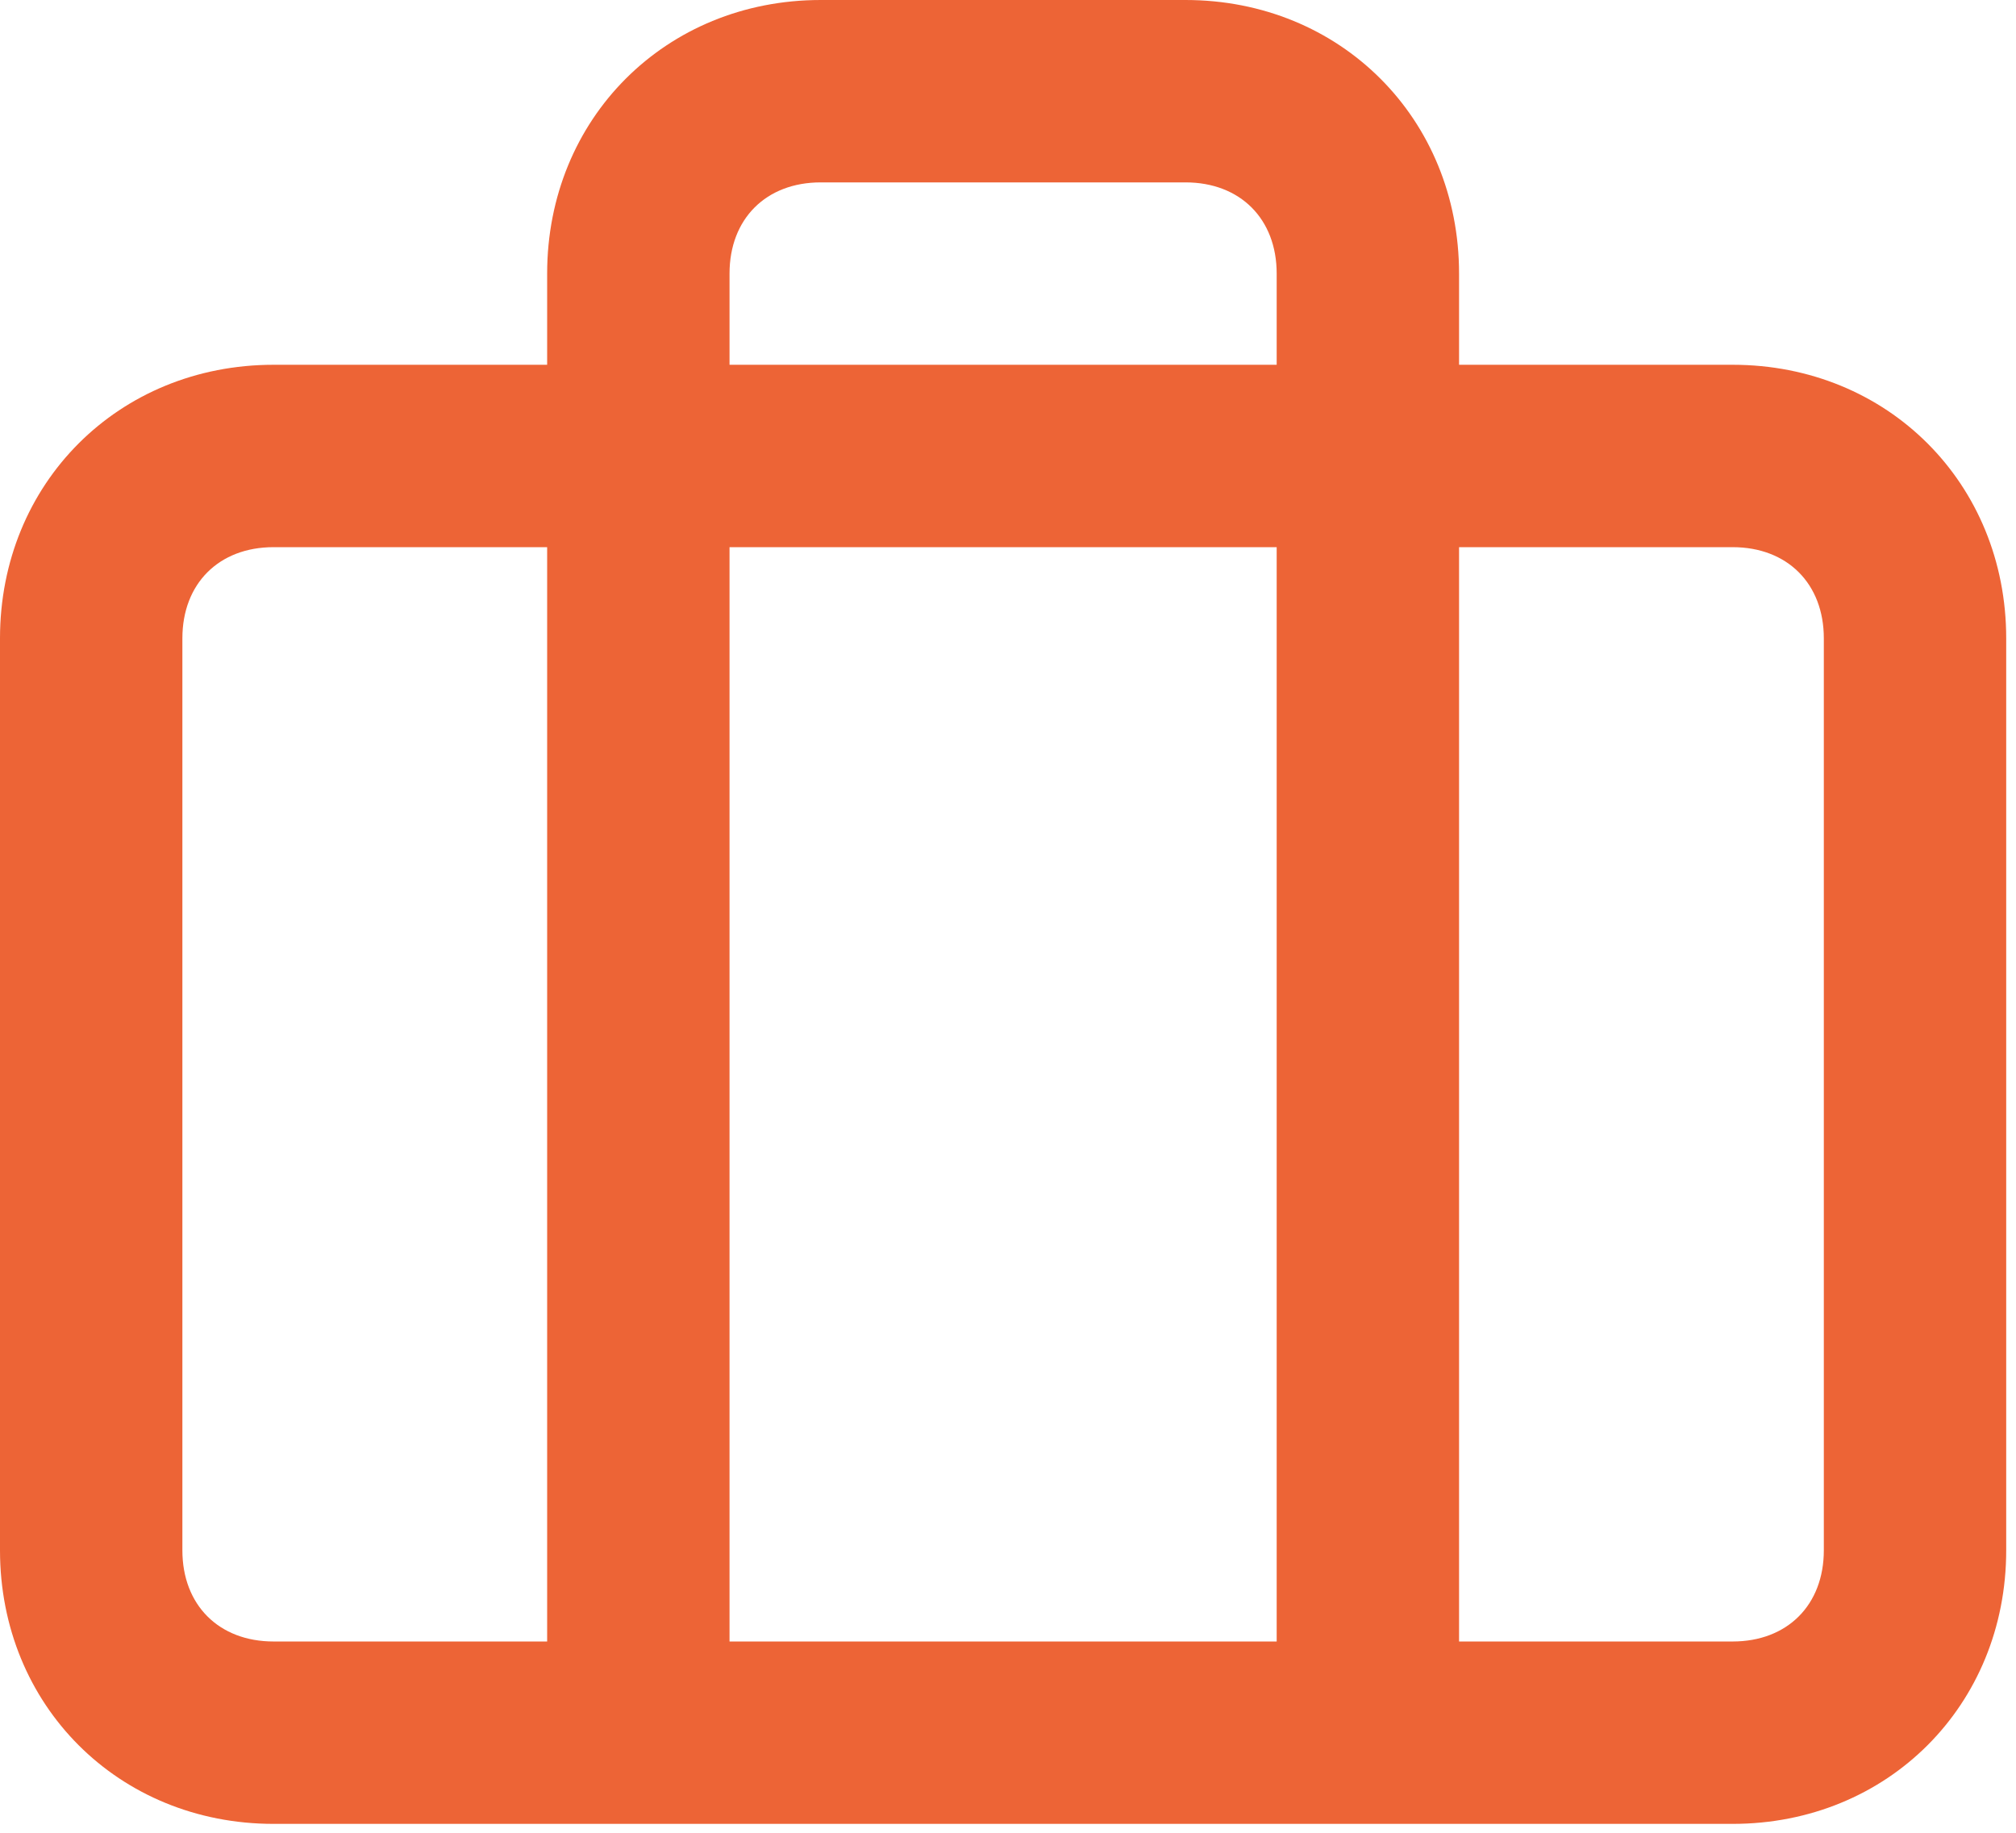
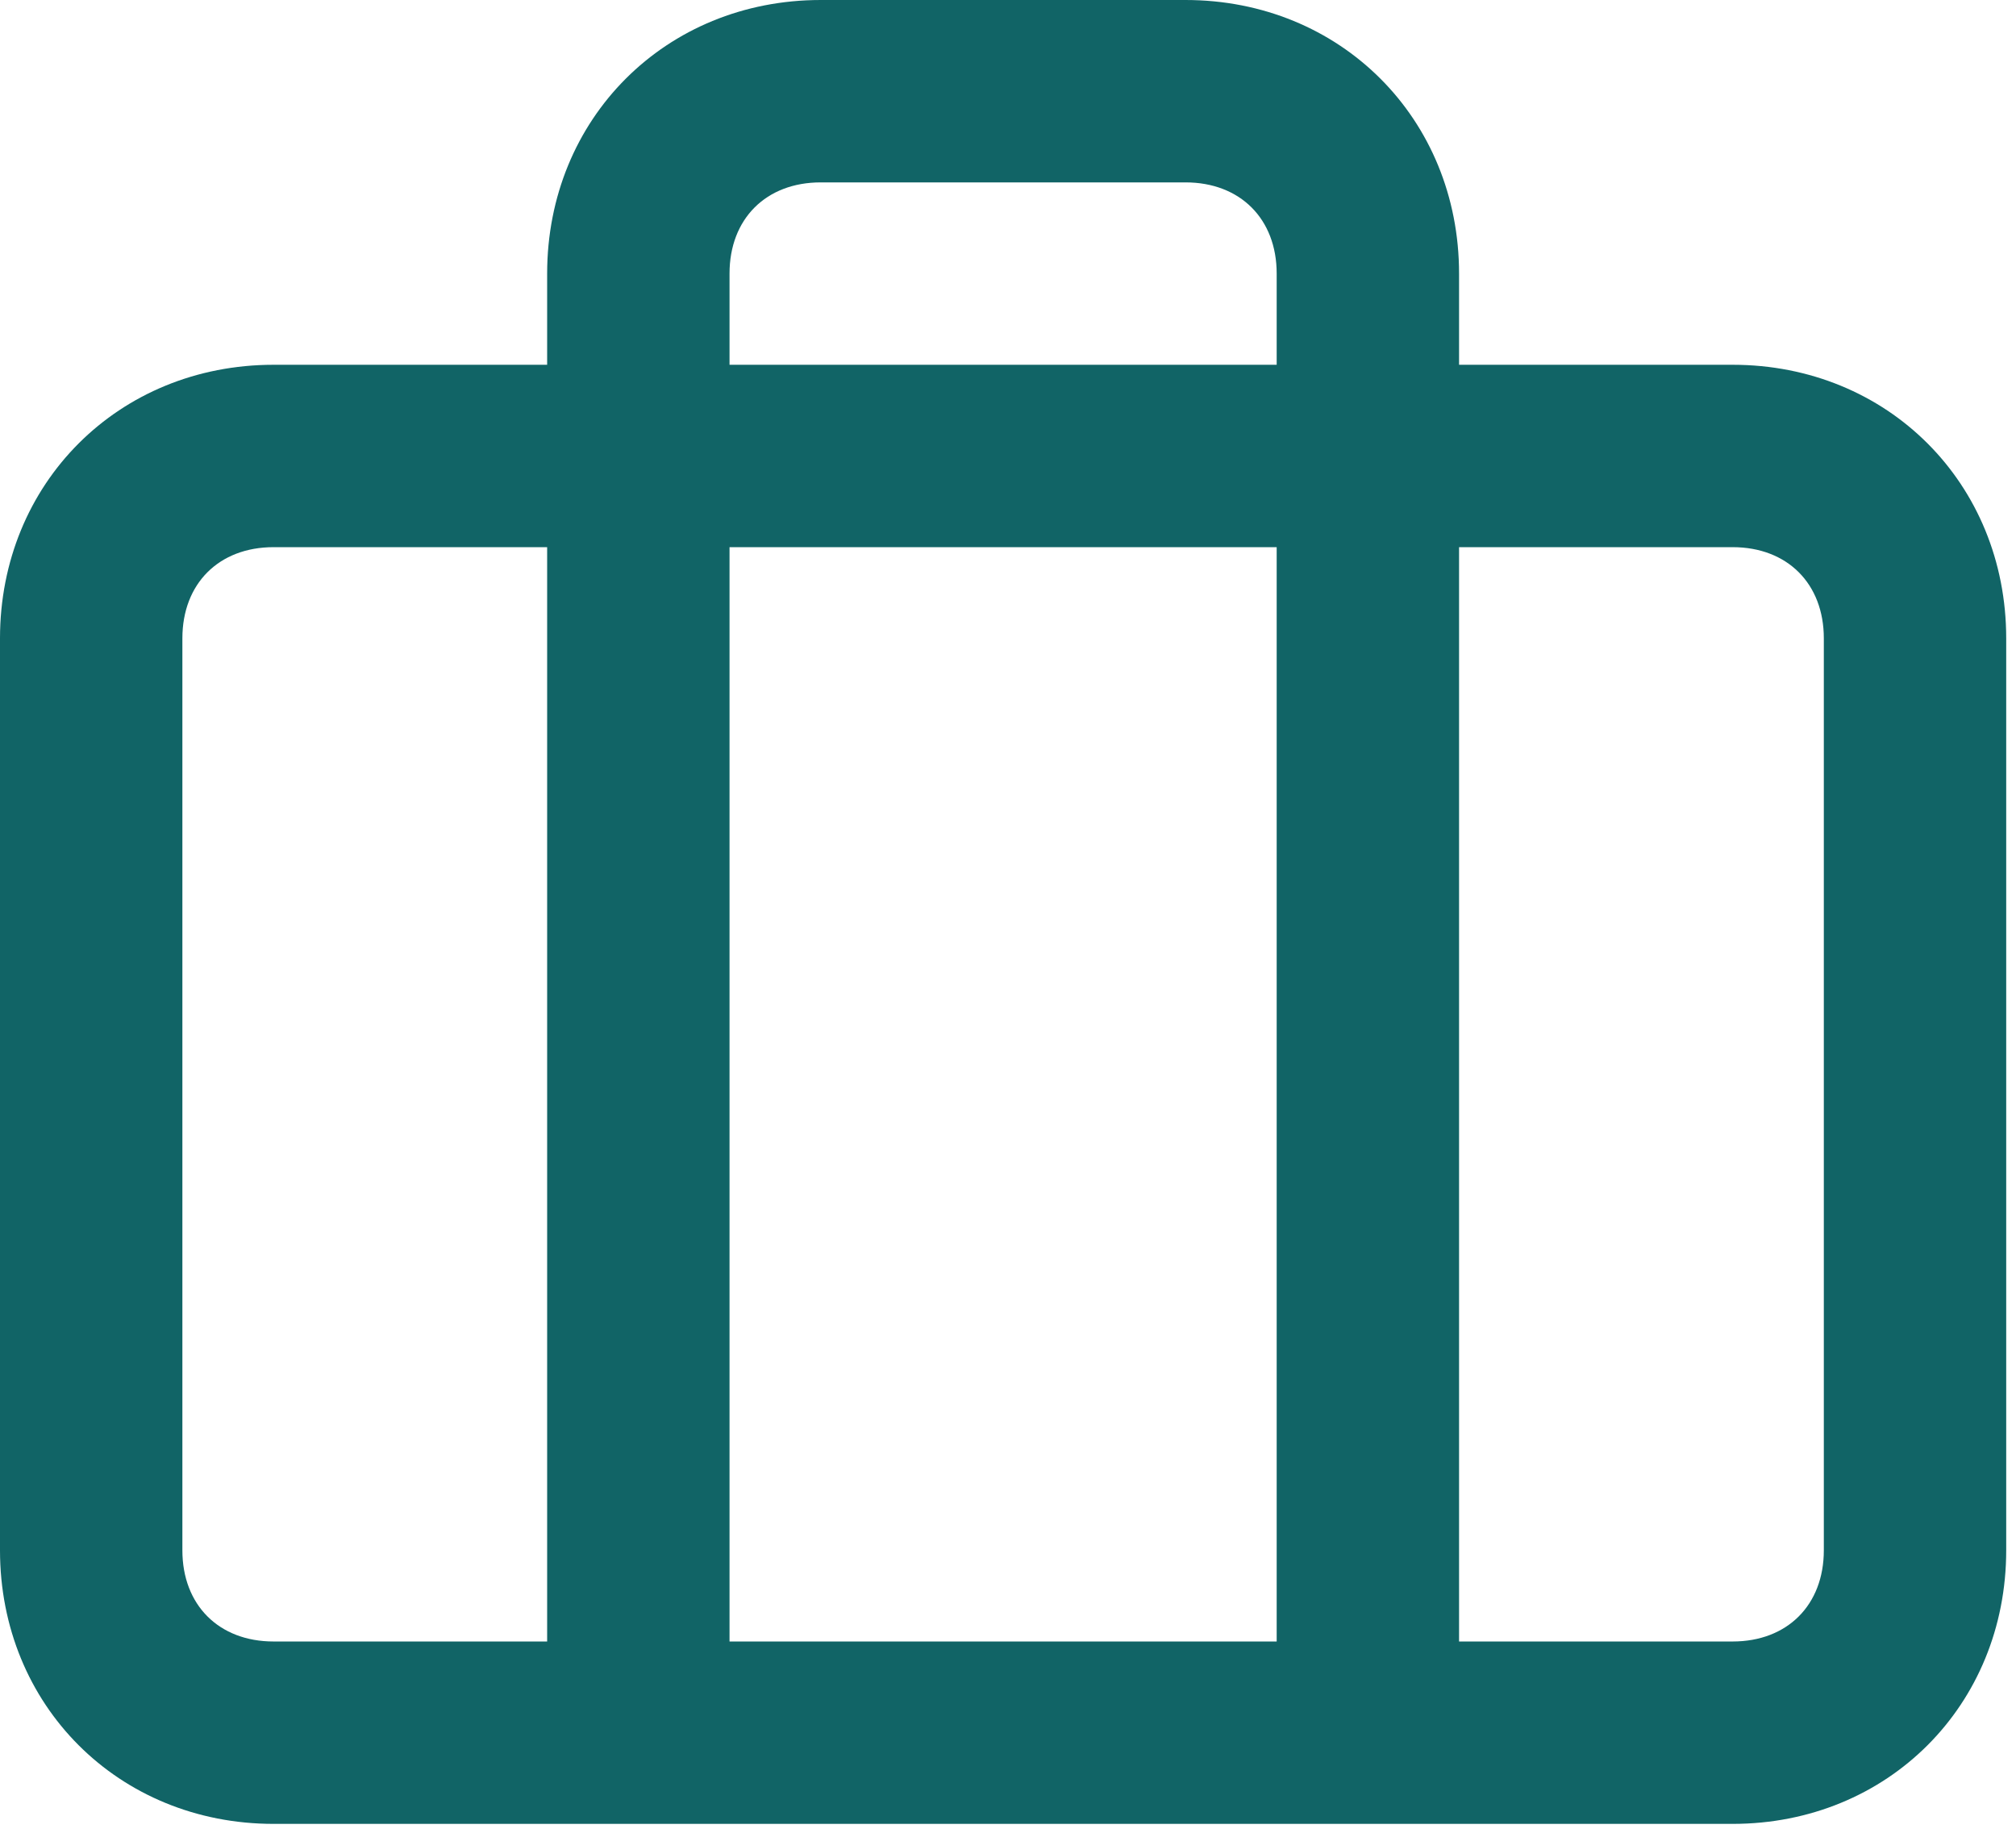
<svg xmlns="http://www.w3.org/2000/svg" width="77" height="70" viewBox="0 0 77 70" fill="none">
-   <path d="M66.177 13.932H55.728V10.449C55.728 4.528 51.2 2.80264e-06 45.279 2.80264e-06H31.347C25.426 2.80264e-06 20.898 4.528 20.898 10.449V13.932H10.449C4.528 13.932 0 18.46 0 24.381V59.211C0 65.132 4.528 69.66 10.449 69.66H66.177C72.098 69.66 76.626 65.132 76.626 59.211V24.381C76.626 18.46 72.098 13.932 66.177 13.932ZM27.864 10.449C27.864 8.359 29.257 6.966 31.347 6.966H45.279C47.369 6.966 48.762 8.359 48.762 10.449V13.932H27.864V10.449H27.864ZM48.762 20.898V62.694H27.864V20.898H48.762ZM6.966 59.211V24.381C6.966 22.291 8.359 20.898 10.449 20.898H20.898V62.694H10.449C8.359 62.694 6.966 61.301 6.966 59.211V59.211ZM69.66 59.211C69.66 61.301 68.267 62.694 66.177 62.694H55.728V20.898H66.177C68.267 20.898 69.66 22.291 69.66 24.381V59.211V59.211Z" fill="#ED6436" />
+   <path d="M66.177 13.932H55.728V10.449C55.728 4.528 51.2 2.80264e-06 45.279 2.80264e-06H31.347C25.426 2.80264e-06 20.898 4.528 20.898 10.449V13.932H10.449C4.528 13.932 0 18.46 0 24.381V59.211C0 65.132 4.528 69.66 10.449 69.66H66.177C72.098 69.66 76.626 65.132 76.626 59.211V24.381C76.626 18.46 72.098 13.932 66.177 13.932ZM27.864 10.449C27.864 8.359 29.257 6.966 31.347 6.966H45.279C47.369 6.966 48.762 8.359 48.762 10.449V13.932H27.864V10.449H27.864ZM48.762 20.898V62.694H27.864V20.898H48.762ZM6.966 59.211V24.381C6.966 22.291 8.359 20.898 10.449 20.898H20.898V62.694H10.449C8.359 62.694 6.966 61.301 6.966 59.211V59.211ZM69.66 59.211C69.66 61.301 68.267 62.694 66.177 62.694H55.728V20.898H66.177C68.267 20.898 69.66 22.291 69.66 24.381V59.211V59.211Z" fill="#116466" />
</svg>
